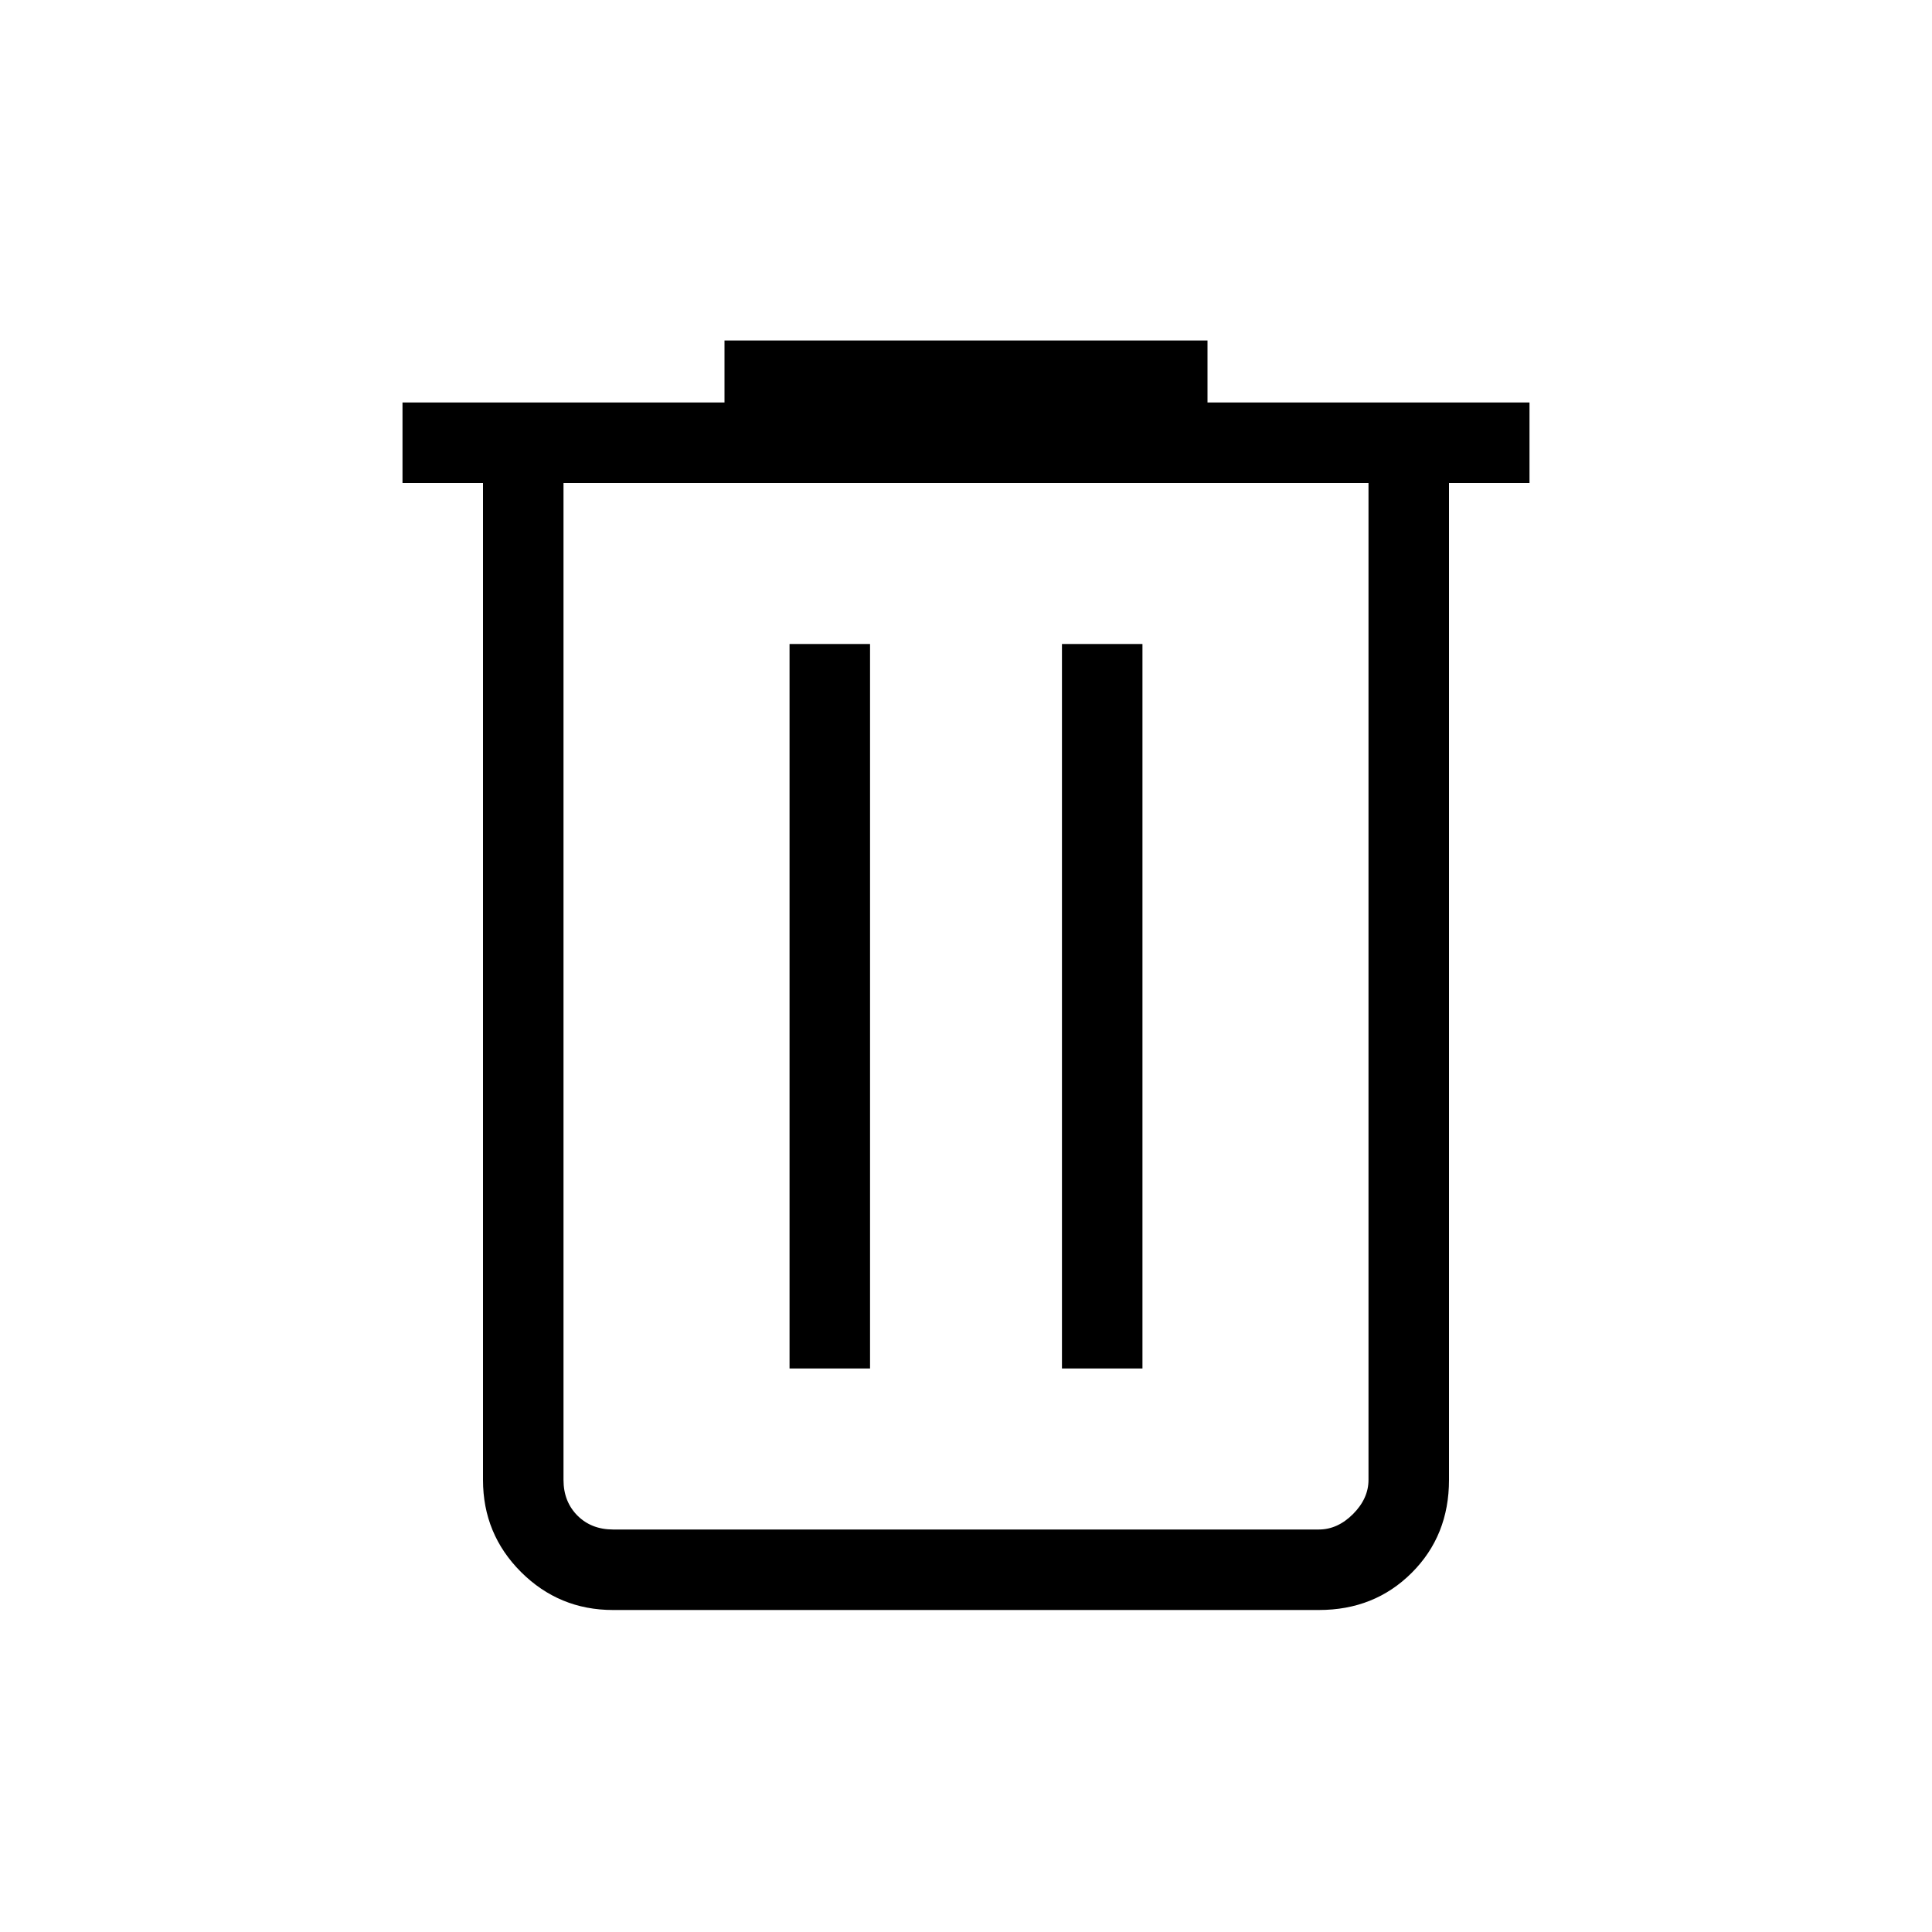
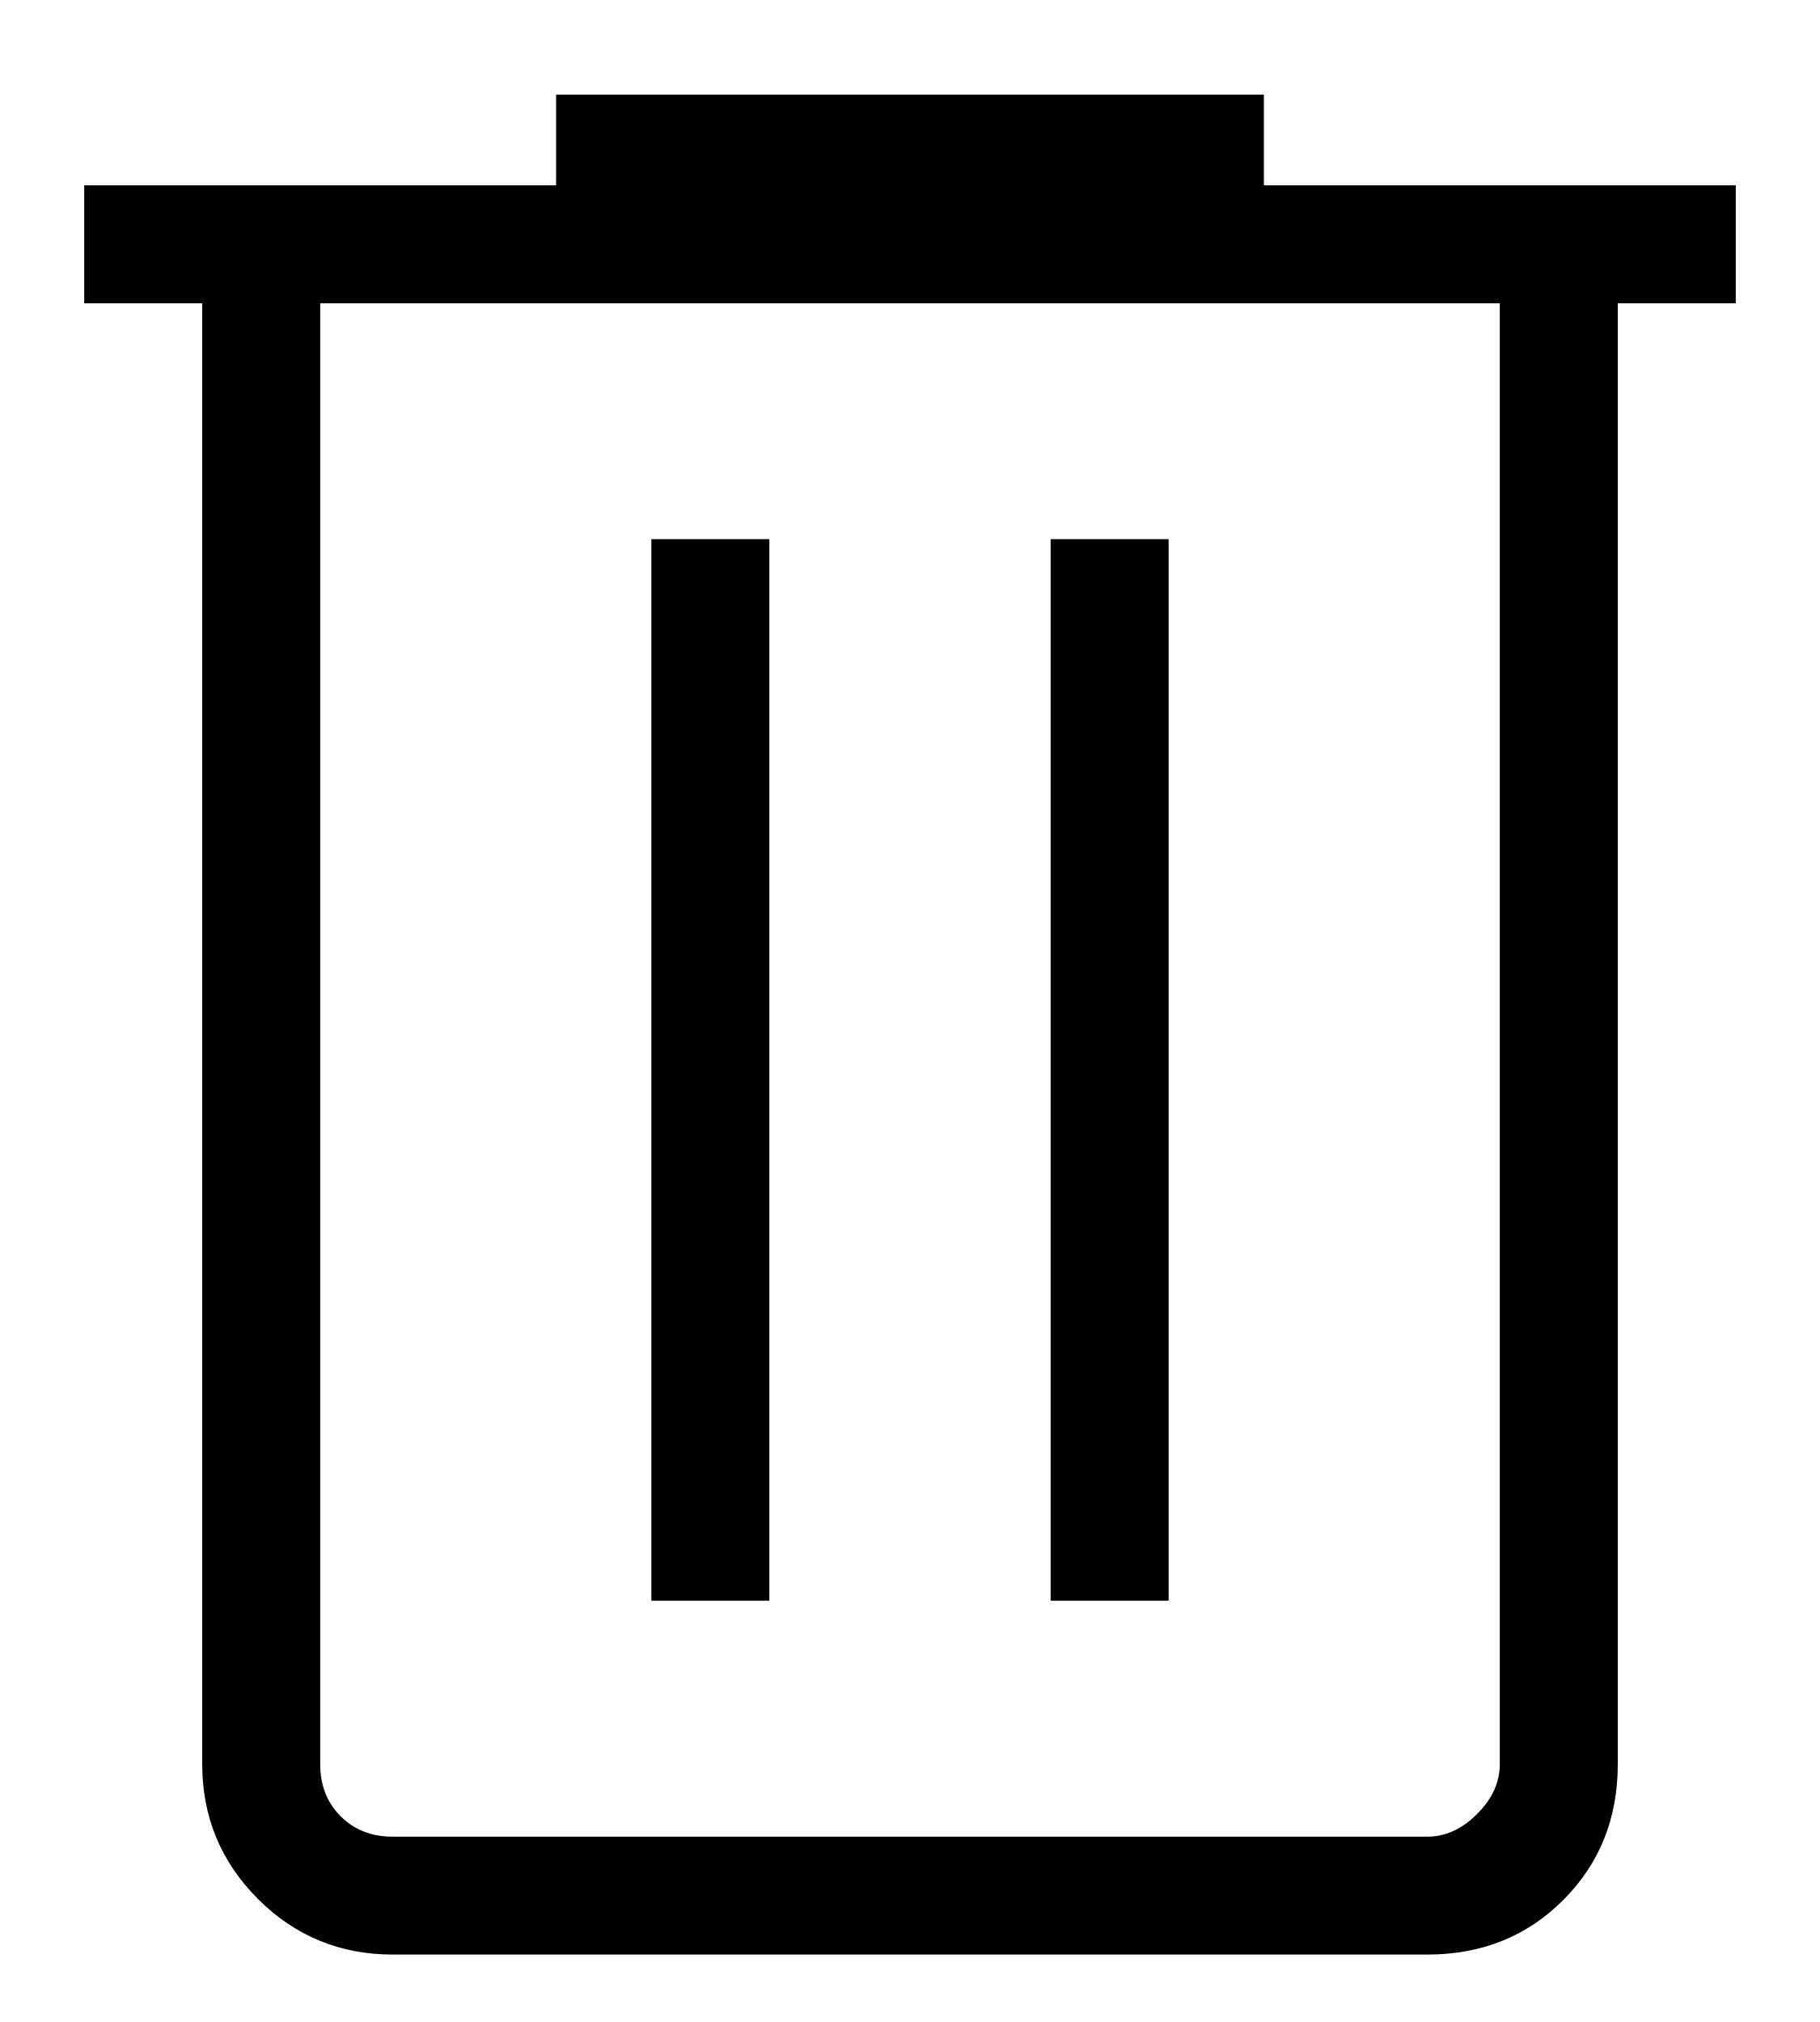
- <svg xmlns="http://www.w3.org/2000/svg" width="24" height="24" viewBox="0 0 24 24" fill="none">
-   <path d="M7.615 20C7.168 20 6.787 19.842 6.472 19.528C6.157 19.213 6 18.832 6 18.384V6H5V5H9V4.23H15V5H19V6H18V18.384C18 18.845 17.846 19.229 17.538 19.537C17.229 19.846 16.845 20 16.384 20H7.615ZM17 6H7V18.384C7 18.564 7.058 18.711 7.173 18.827C7.288 18.942 7.436 19 7.615 19H16.384C16.538 19 16.68 18.936 16.808 18.808C16.936 18.679 17 18.538 17 18.384V6ZM9.808 17H10.808V8H9.808V17ZM13.192 17H14.192V8H13.192V17Z" fill="black" />
+ <svg xmlns="http://www.w3.org/2000/svg" width="18" height="20" viewBox="0 0 18 20" fill="none">
+   <path d="M3.885 19.333C3.363 19.333 2.918 19.15 2.551 18.783C2.184 18.415 2 17.971 2 17.449V3H0.833V1.833H5.5V0.936H12.5V1.833H17.167V3H16V17.449C16 17.986 15.82 18.434 15.46 18.794C15.101 19.154 14.652 19.333 14.115 19.333H3.885ZM14.833 3H3.167V17.449C3.167 17.658 3.234 17.83 3.369 17.965C3.503 18.099 3.675 18.167 3.885 18.167H14.115C14.295 18.167 14.46 18.092 14.609 17.942C14.759 17.793 14.833 17.628 14.833 17.449V3ZM6.442 15.833H7.609V5.333H6.442V15.833ZM10.391 15.833H11.558V5.333H10.391V15.833Z" fill="black" />
</svg>
